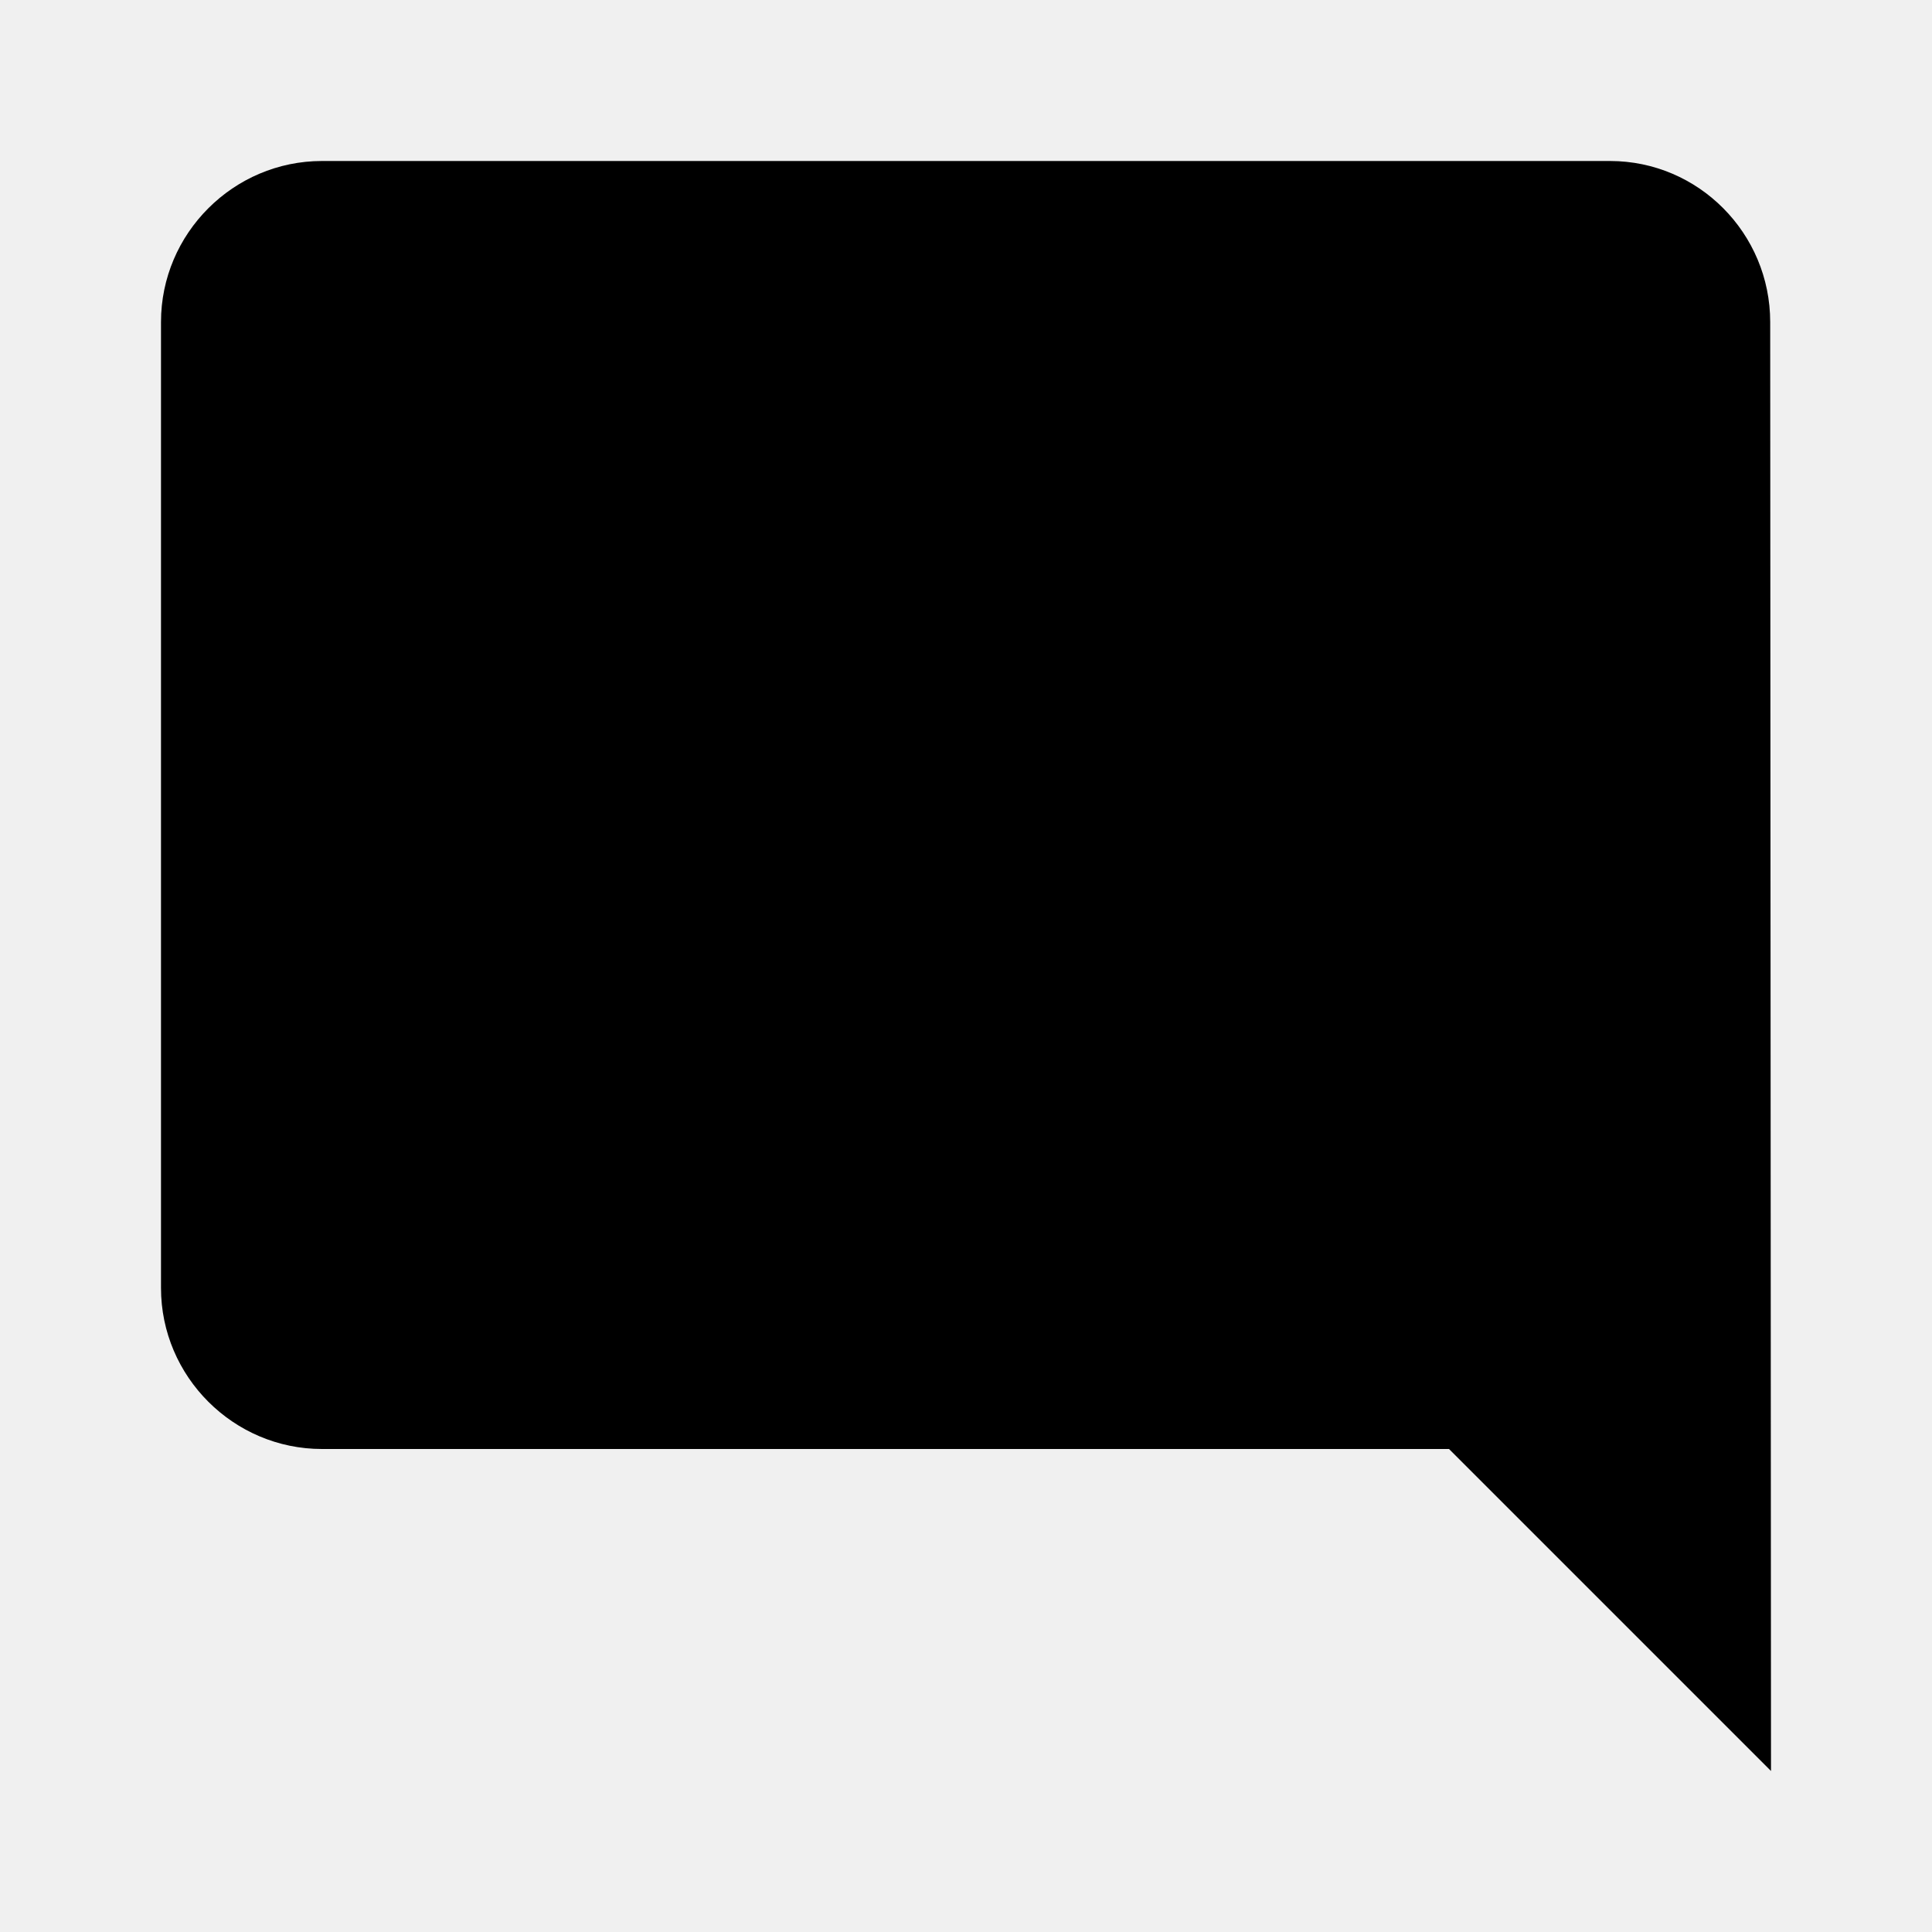
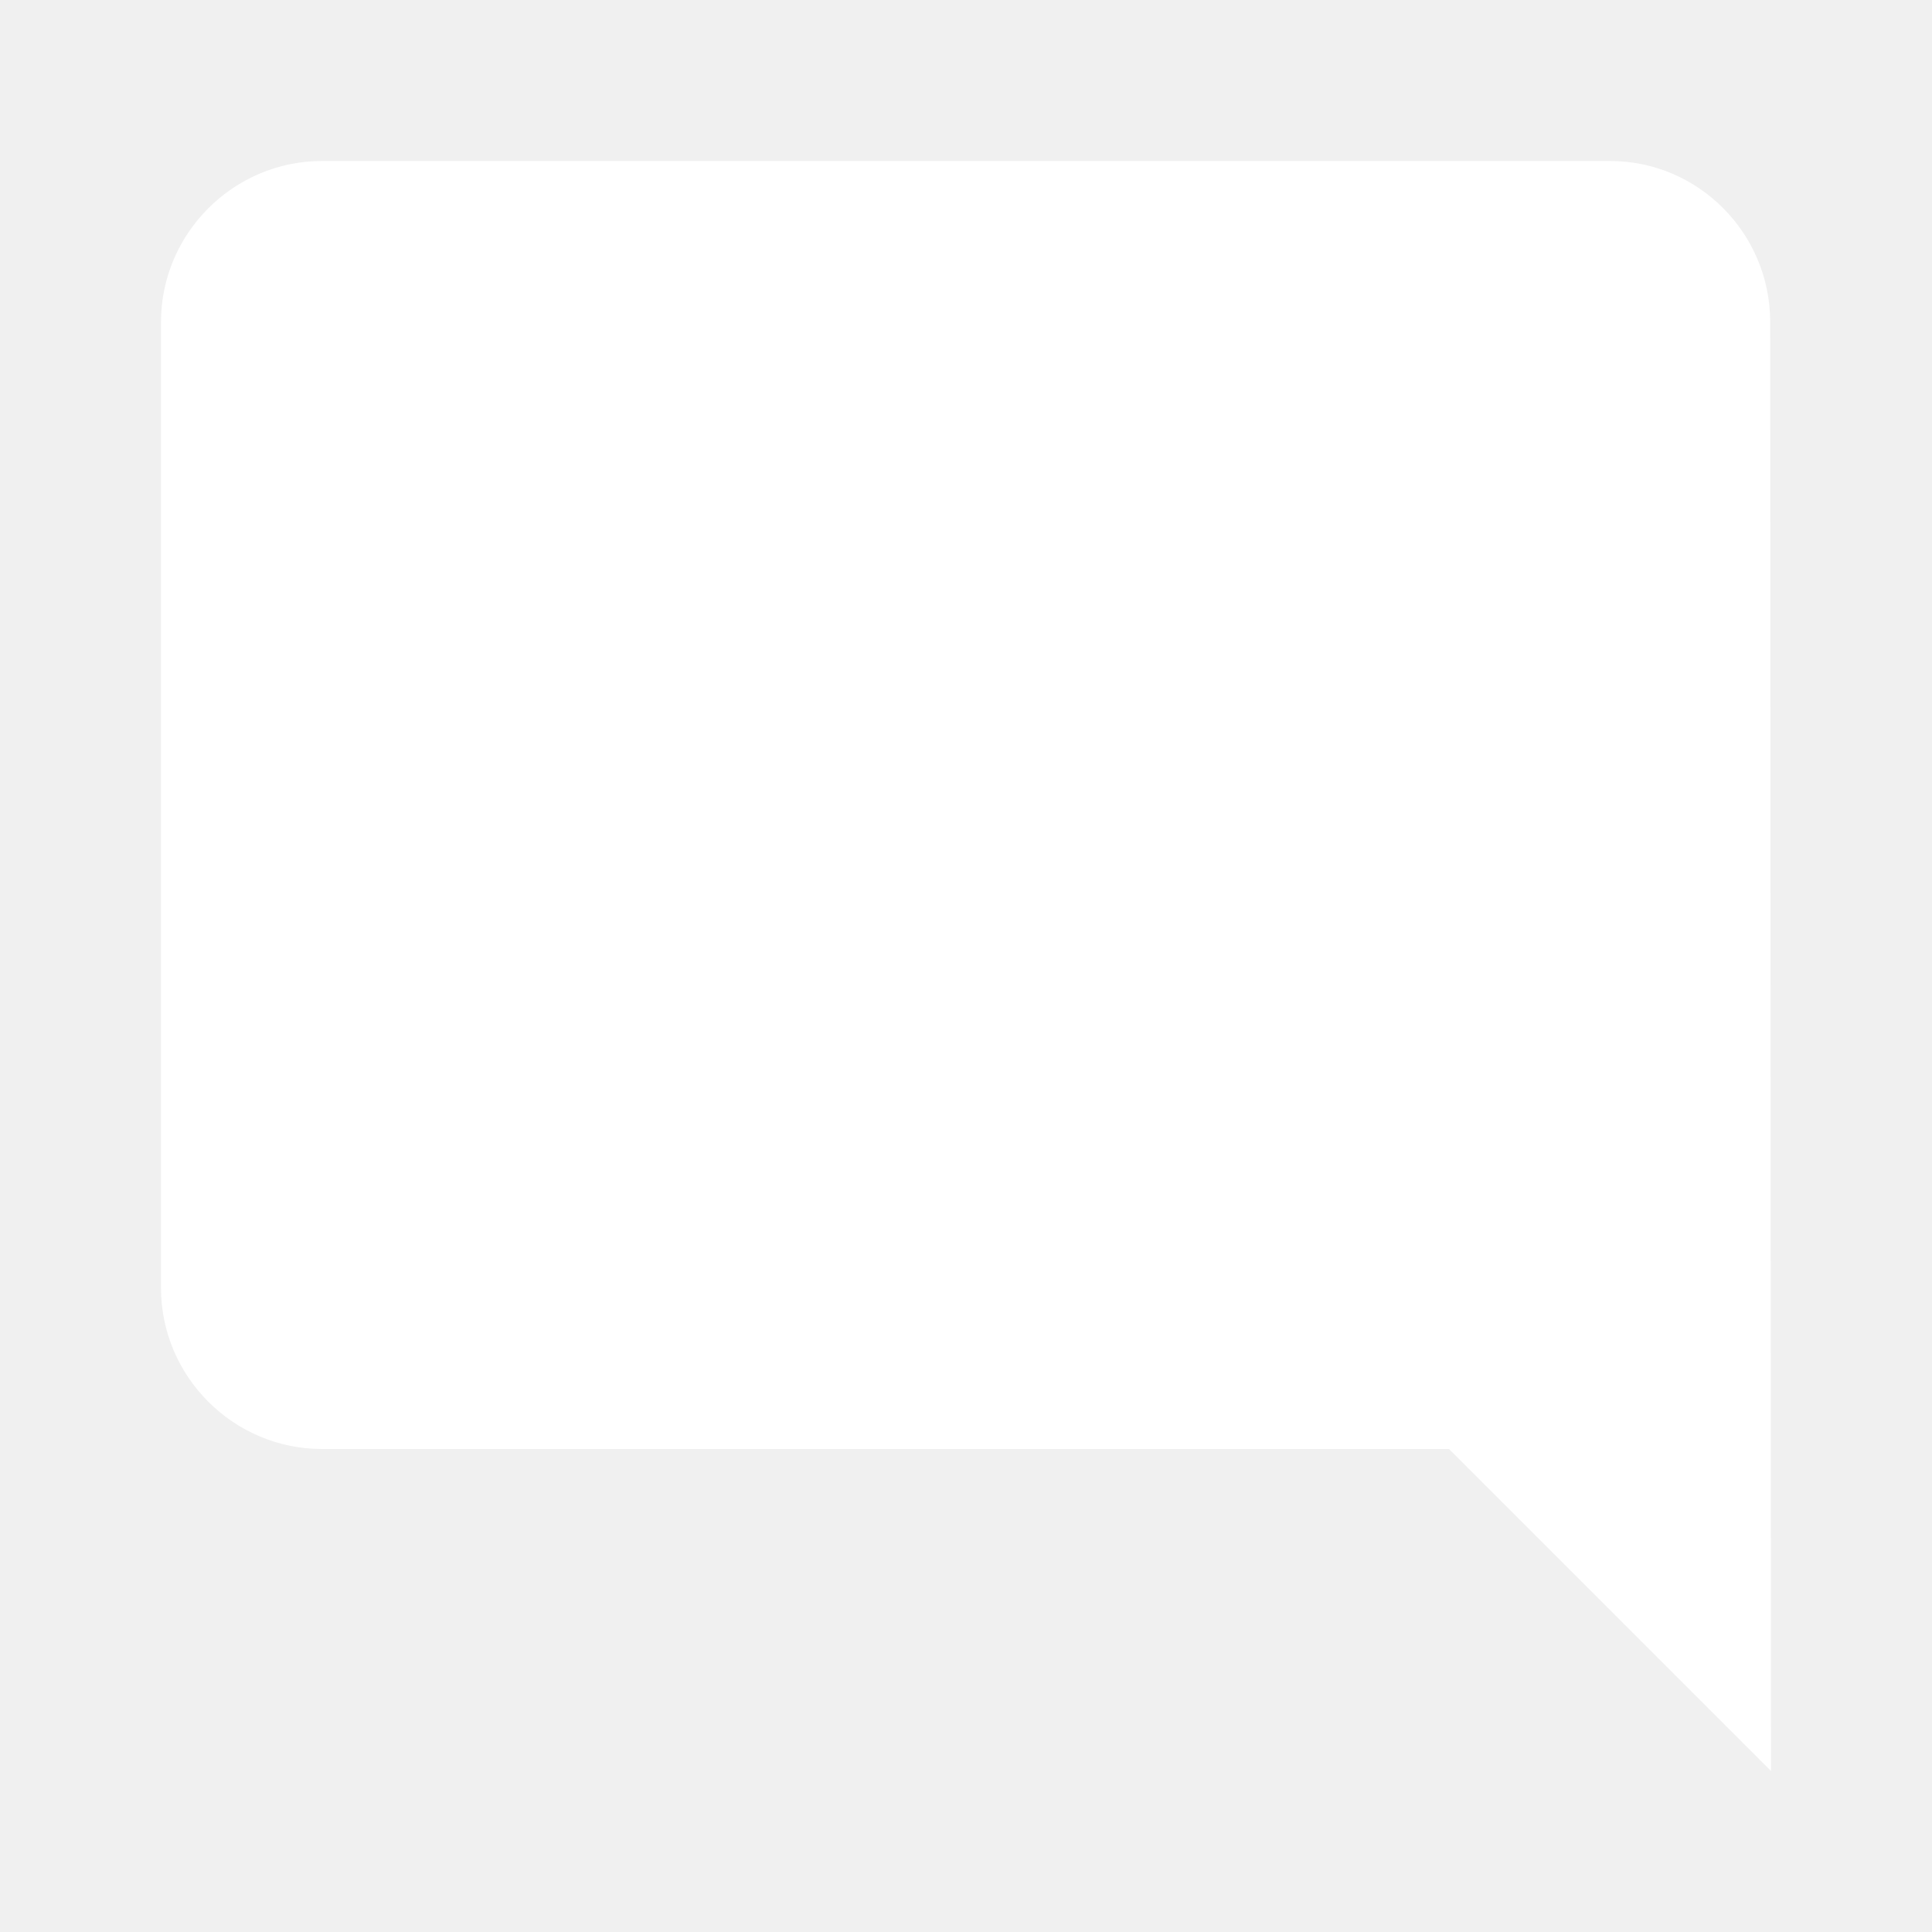
- <svg xmlns="http://www.w3.org/2000/svg" height="24px" viewBox="0 0 24 24" width="24px" fill="#000000">
+ <svg xmlns="http://www.w3.org/2000/svg" height="24px" viewBox="0 0 24 24" width="24px" fill="#ffffff">
  <path d="M0 0h24v24H0z" fill="none" />
  <path d="M21.99 4c0-1.1-.89-2-1.99-2H4c-1.1 0-2 .9-2 2v12c0 1.1.9 2 2 2h14l4 4-.01-18z" />
</svg>
